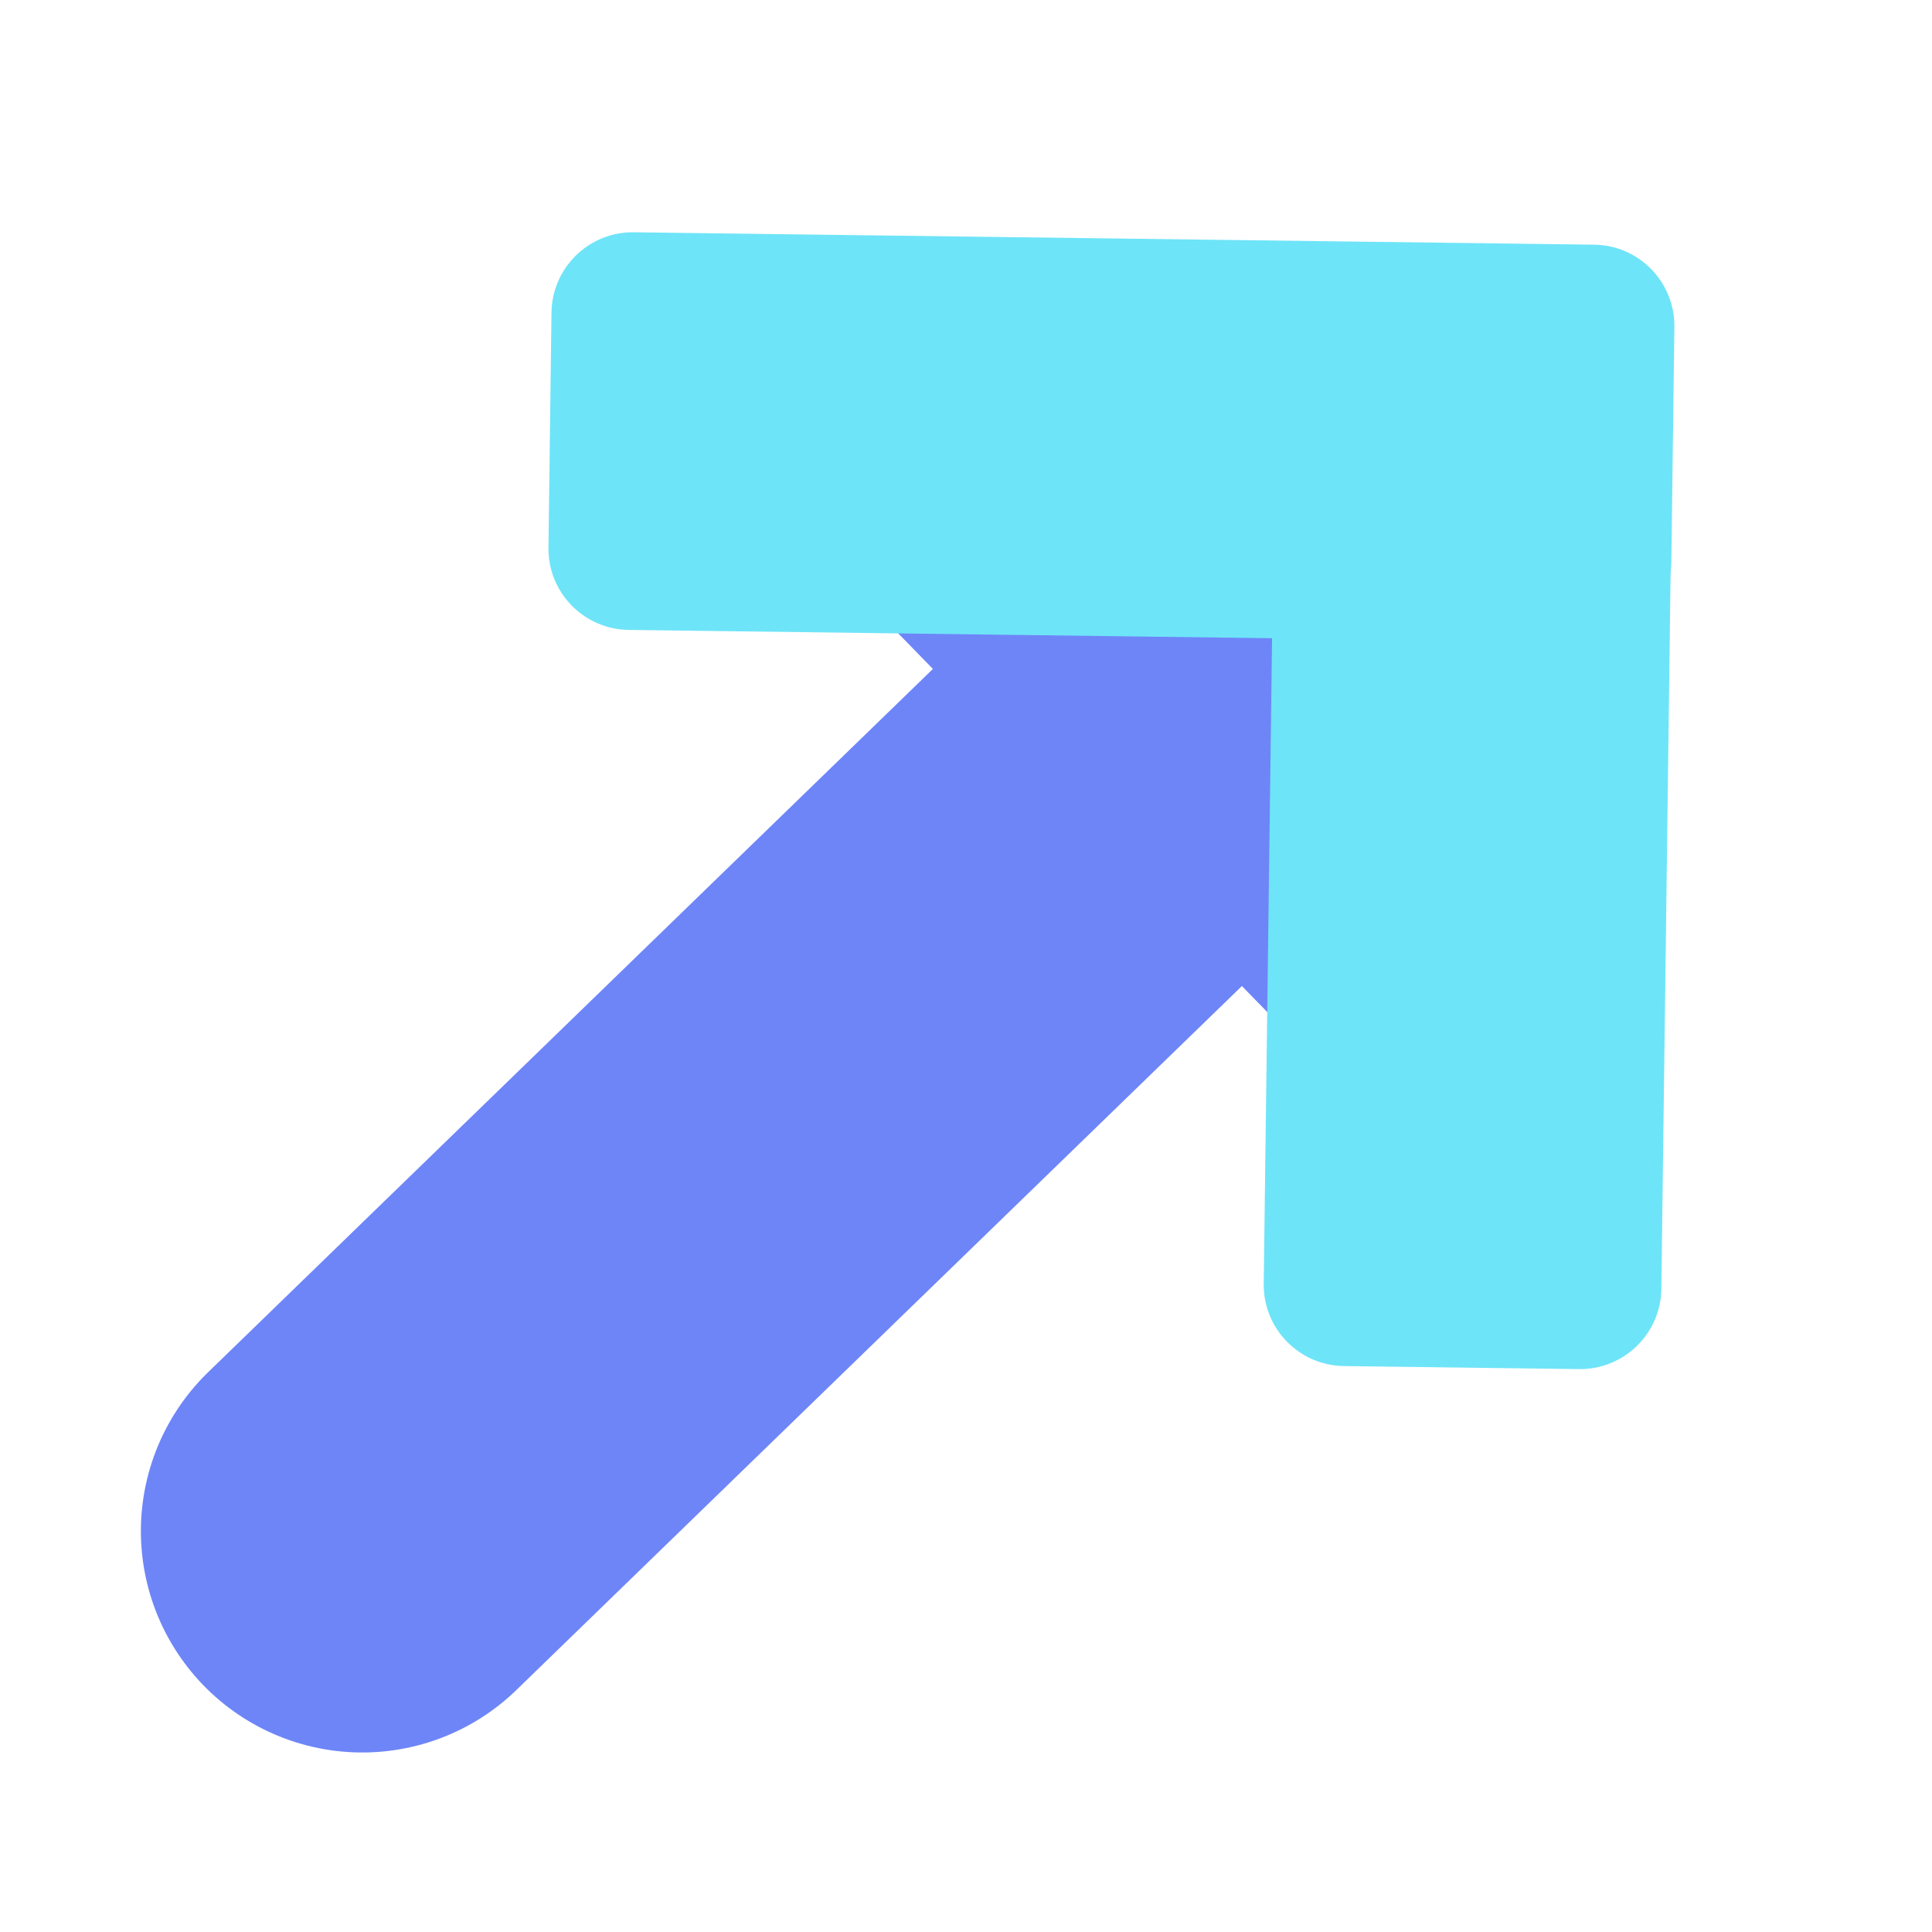
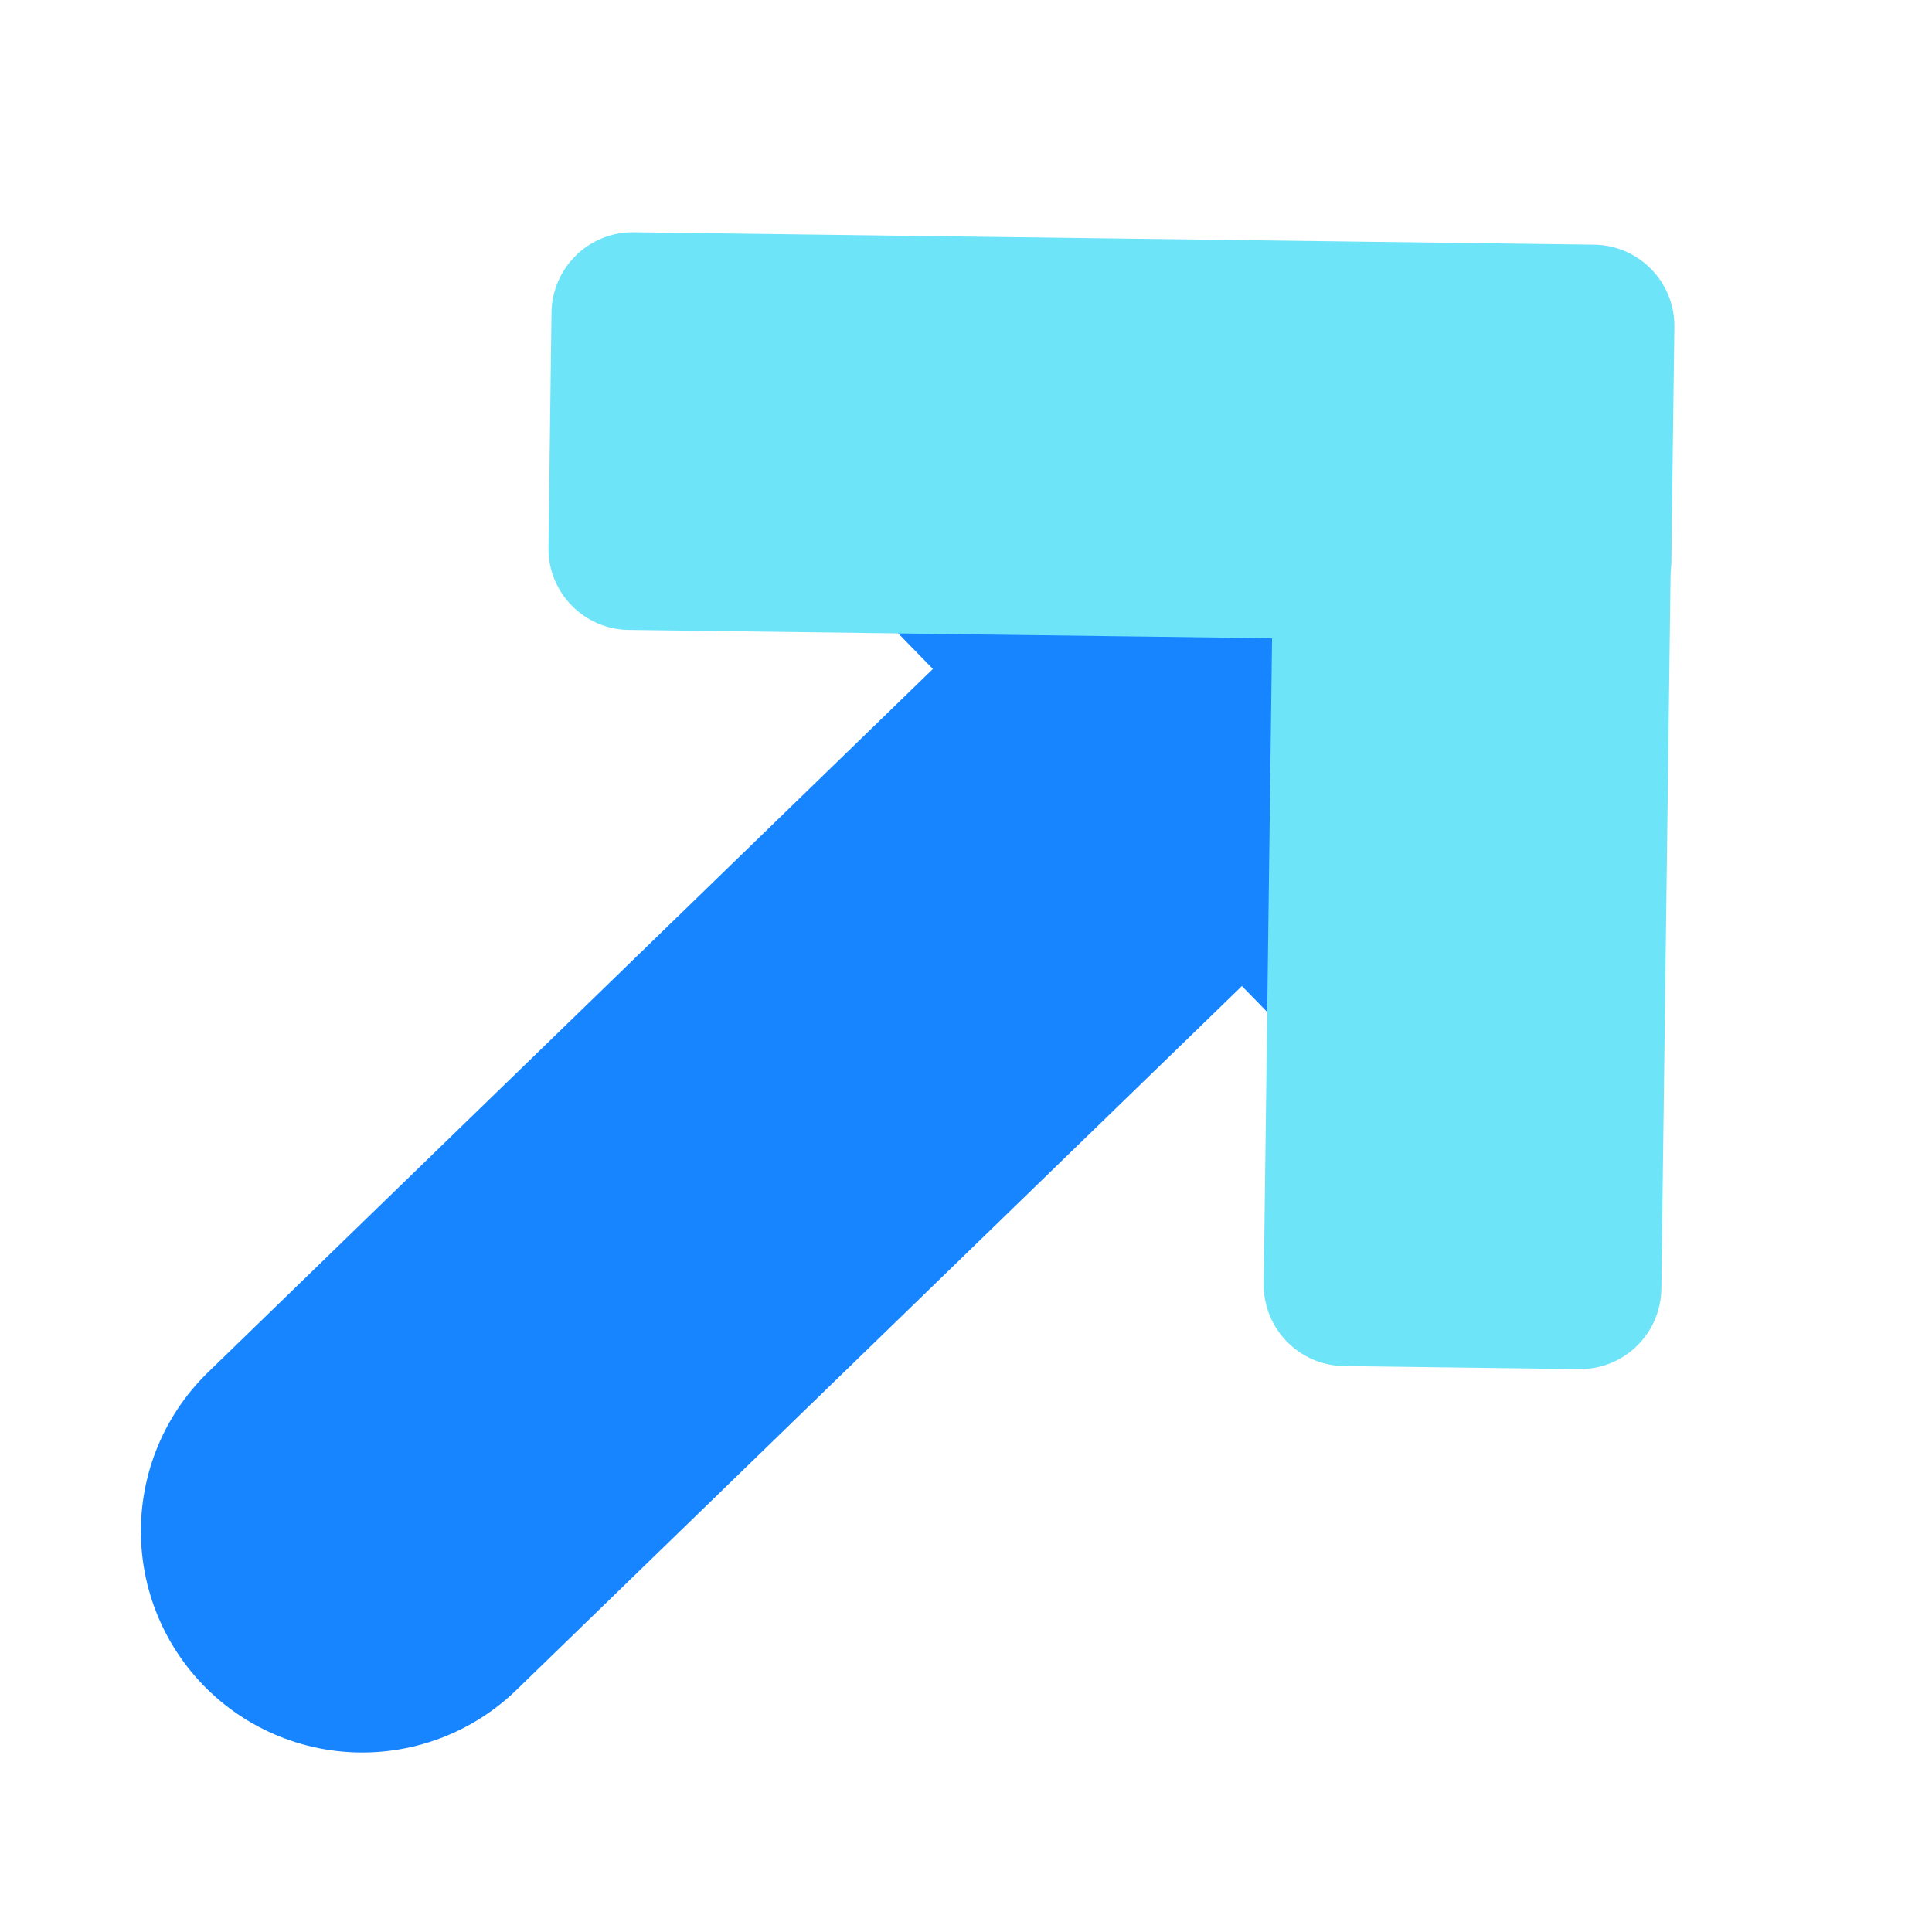
<svg xmlns="http://www.w3.org/2000/svg" id="a" viewBox="0 0 24 24">
-   <line x1="15.61" y1="8.24" x2="4.5" y2="19.02" fill="none" stroke="#6e85f8" stroke-linecap="round" stroke-miterlimit="11.34" stroke-width="5.5" />
+   <line x1="15.61" y1="8.24" x2="4.5" y2="19.02" fill="none" stroke="#1785ff" stroke-linecap="round" stroke-miterlimit="11.34" stroke-width="5.5" />
  <g>
-     <rect x="13.05" y="3.96" width="3.47" height="10.28" transform="translate(-2.15 12.91) rotate(-44.26)" fill="#6e85f8" />
+     <rect x="13.05" y="3.96" width="3.47" height="10.28" transform="translate(-2.15 12.91) rotate(-44.26)" fill="#1785ff" />
    <g>
      <rect x="11.27" y="7.54" width="13.95" height="4.94" rx="1.01" ry="1.01" transform="translate(28.49 -8.1) rotate(90.74)" fill="#6ee4f8" />
      <rect x="6.82" y="2.97" width="13.95" height="4.94" rx="1.01" ry="1.01" transform="translate(27.53 11.05) rotate(-179.26)" fill="#6ee4f8" />
    </g>
  </g>
</svg>
